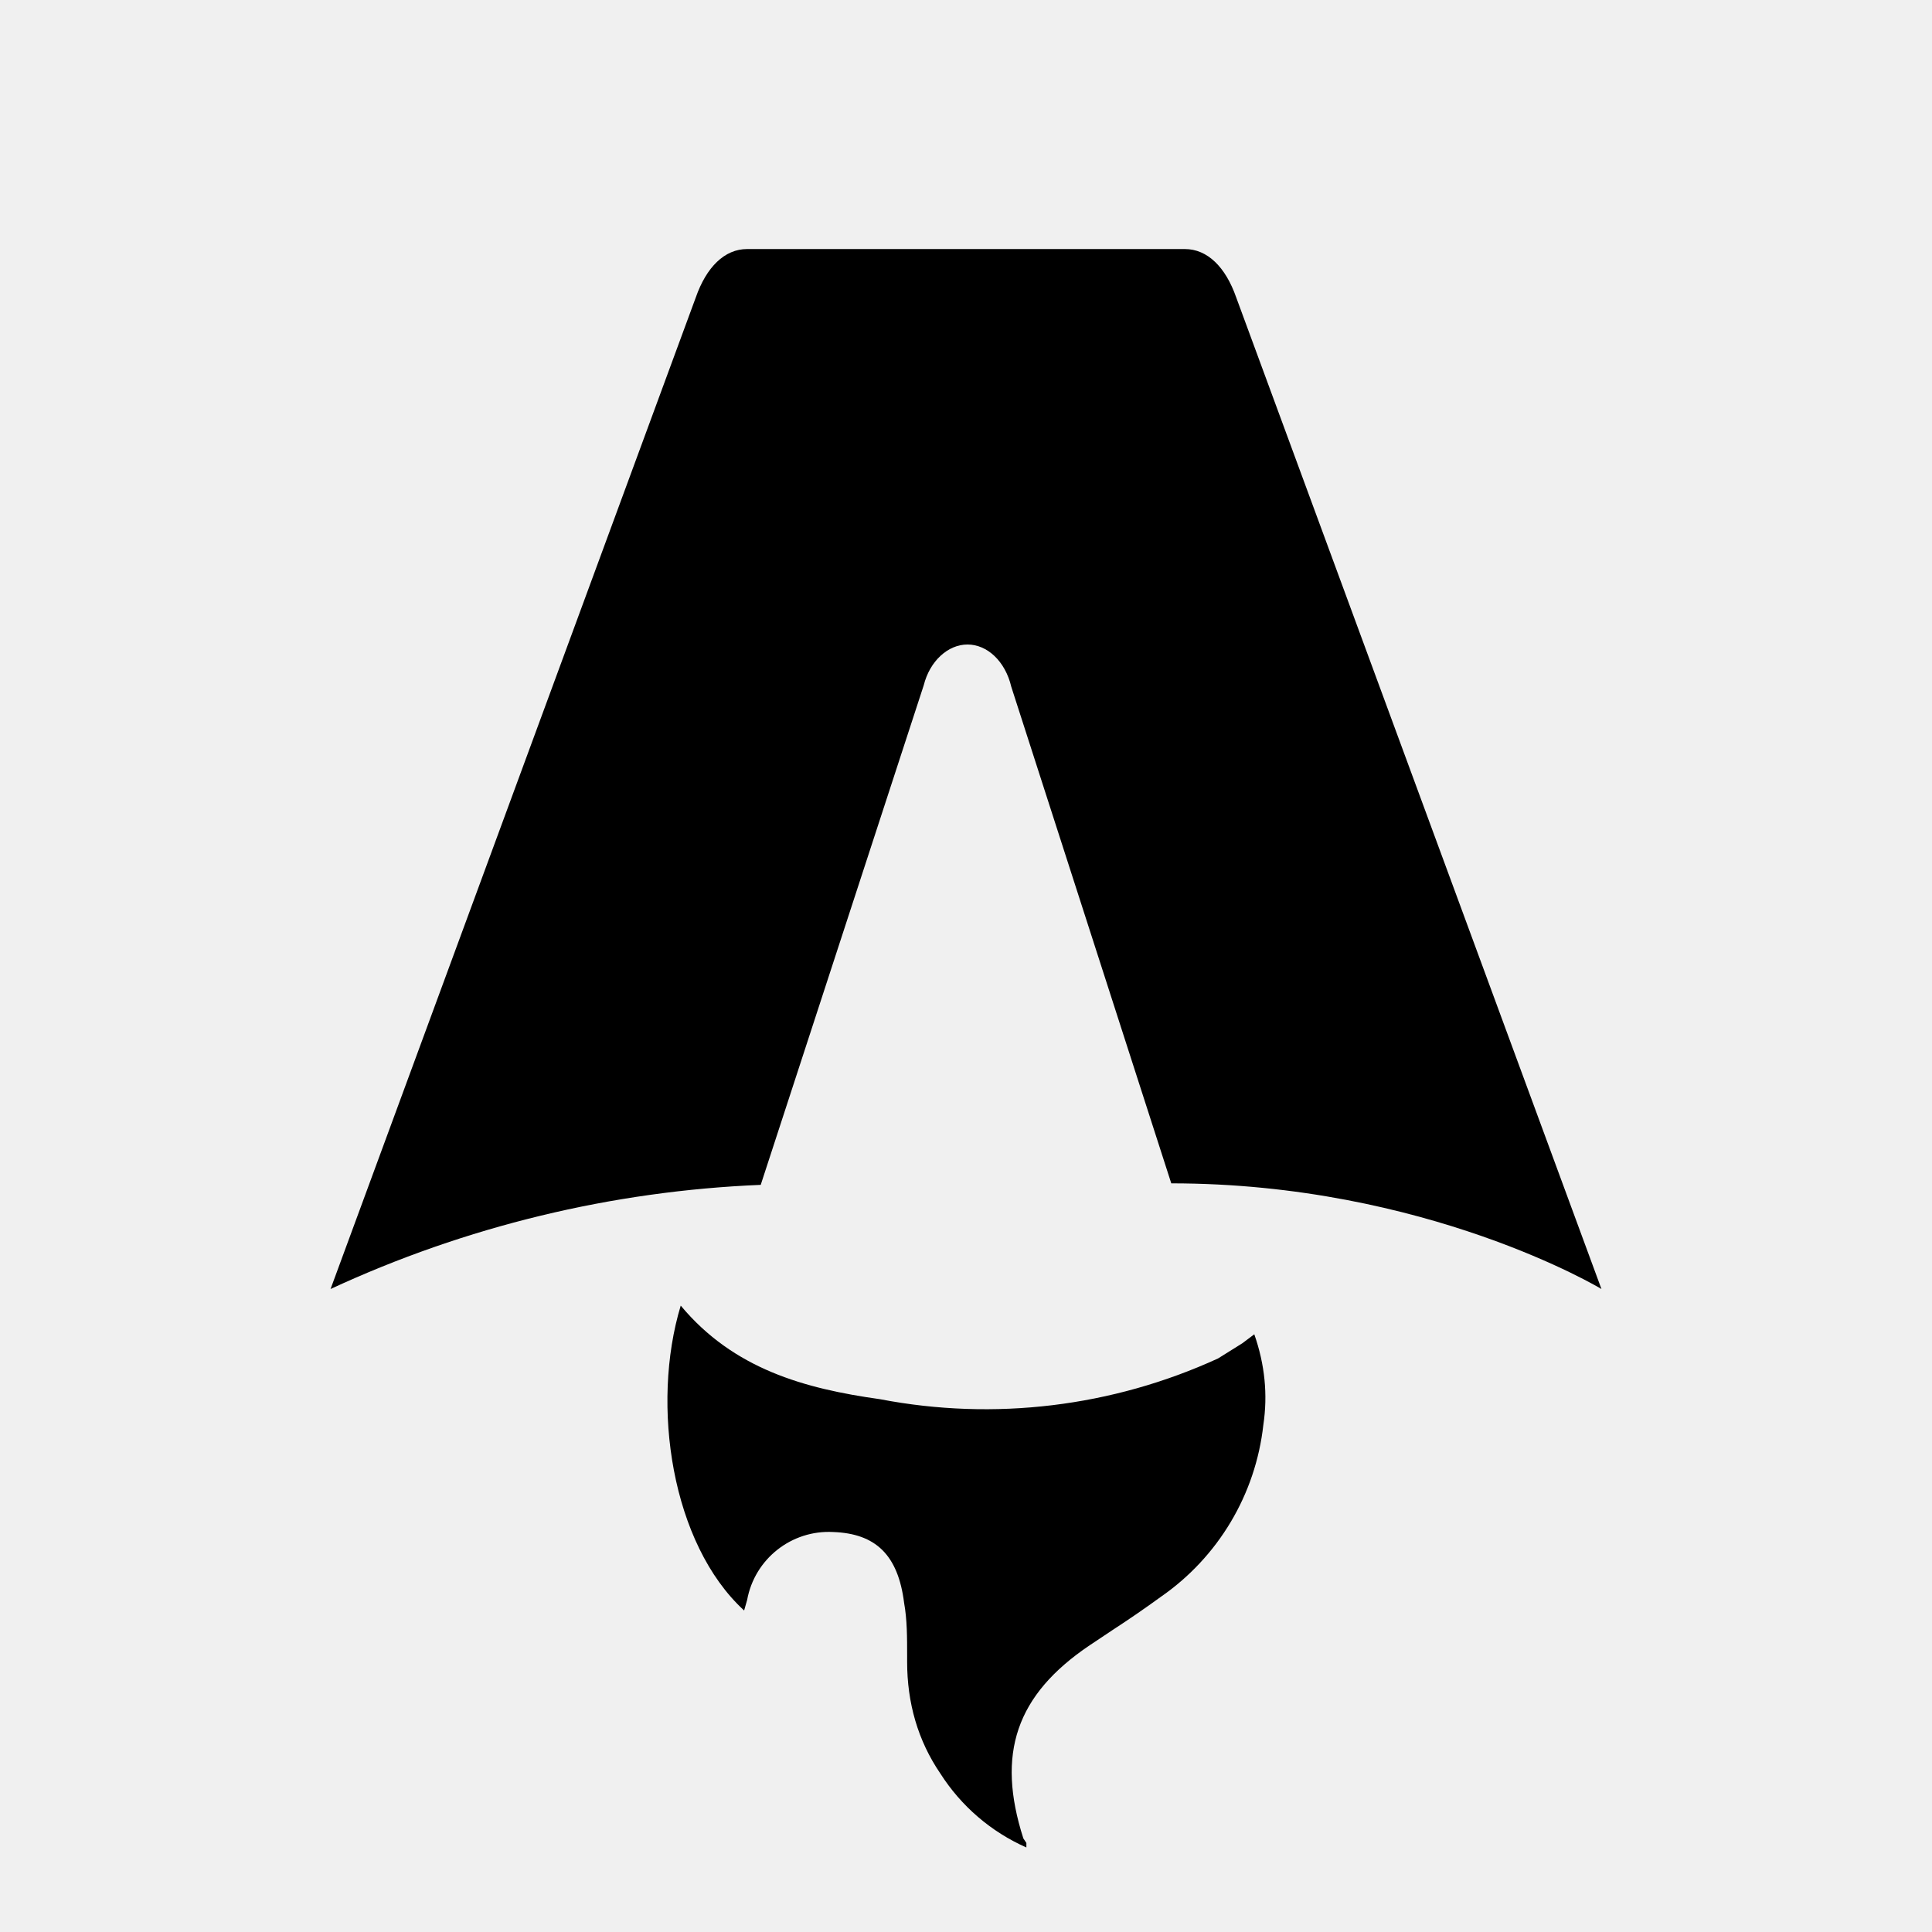
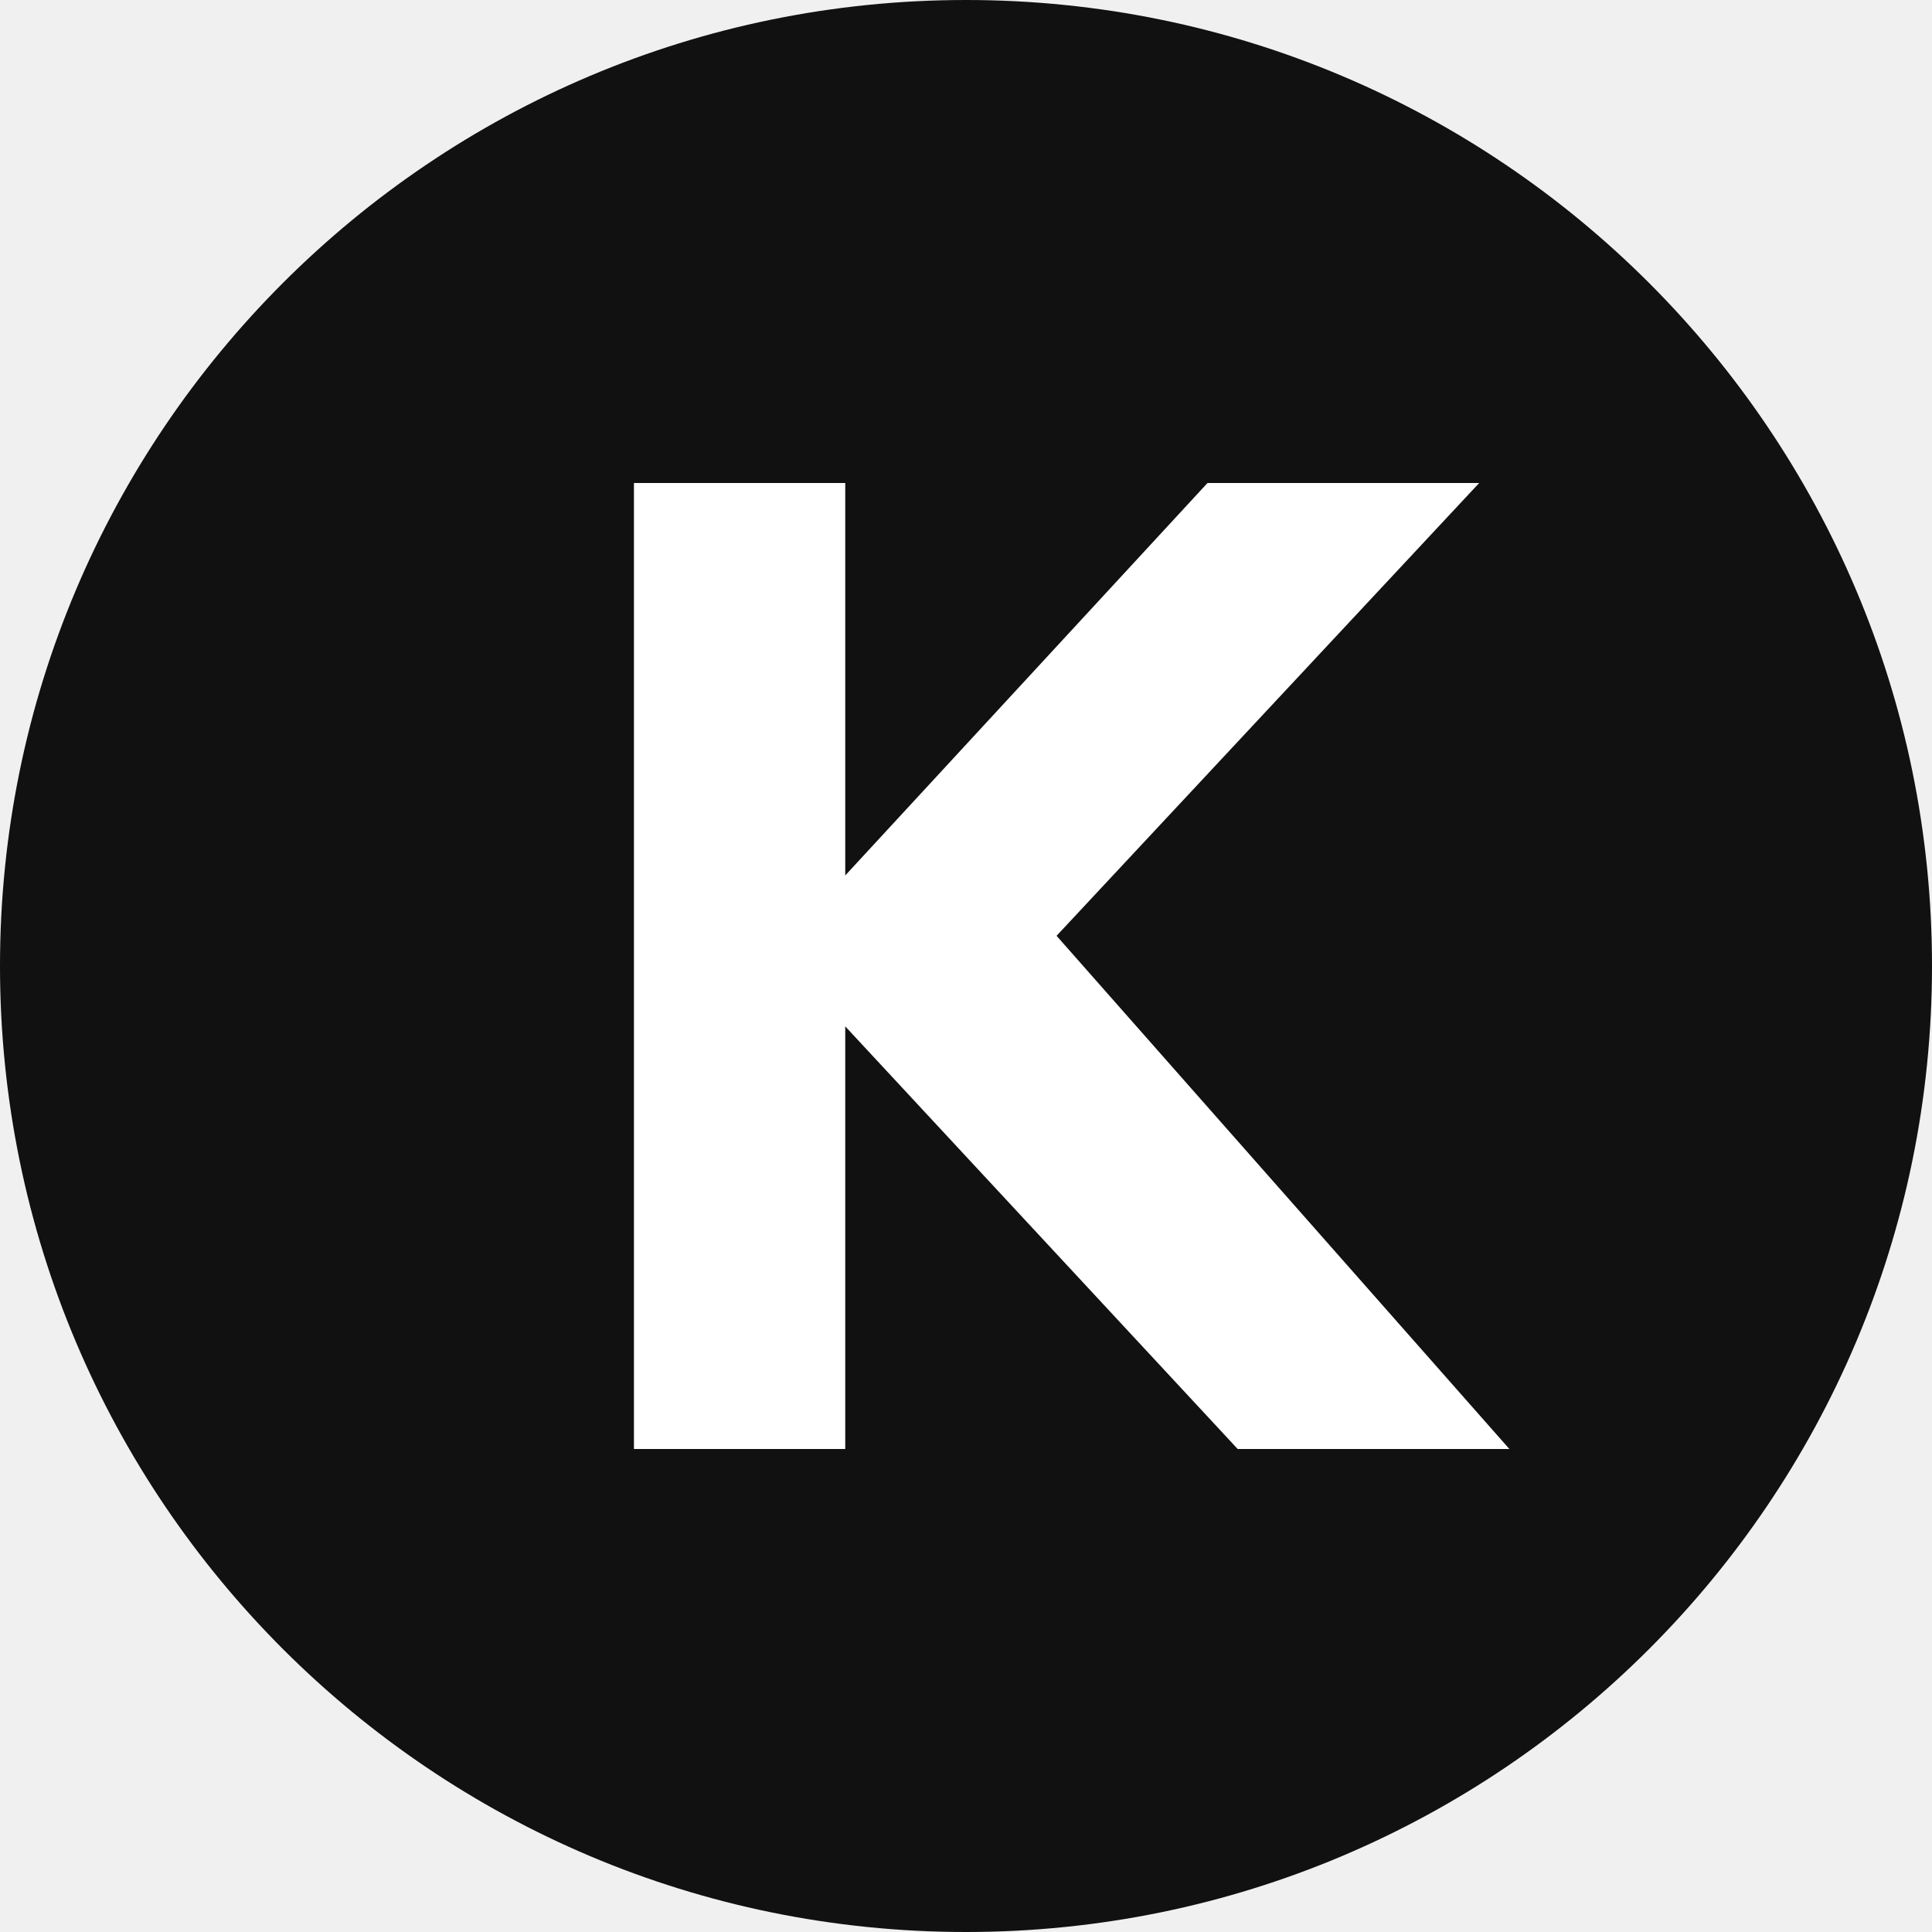
- <svg xmlns="http://www.w3.org/2000/svg" fill="none" viewBox="0 0 128 128">
-   <path d="M50.4 78.5a75.1 75.1 0 0 0-28.5 6.9l24.2-65.7c.7-2 1.9-3.2 3.4-3.2h29c1.5 0 2.7 1.2 3.4 3.2l24.2 65.7s-11.6-7-28.5-7L67 45.5c-.4-1.7-1.6-2.8-2.9-2.8-1.3 0-2.5 1.1-2.9 2.7L50.4 78.5Zm-1.1 28.2Zm-4.2-20.2c-2 6.6-.6 15.8 4.2 20.2a17.5 17.5 0 0 1 .2-.7 5.5 5.5 0 0 1 5.7-4.5c2.8.1 4.3 1.5 4.7 4.7.2 1.1.2 2.3.2 3.5v.4c0 2.7.7 5.2 2.2 7.4a13 13 0 0 0 5.7 4.9v-.3l-.2-.3c-1.8-5.6-.5-9.5 4.4-12.8l1.5-1a73 73 0 0 0 3.2-2.2 16 16 0 0 0 6.8-11.4c.3-2 .1-4-.6-6l-.8.6-1.6 1a37 37 0 0 1-22.4 2.7c-5-.7-9.7-2-13.2-6.2Z" />
-   <style>
-         path { fill: #000; }
-         @media (prefers-color-scheme: dark) {
-             path { fill: #FFF; }
-         }
-     </style>
+ <svg xmlns="http://www.w3.org/2000/svg" viewBox="0 0 64 64">
+   <rect width="64" height="64" rx="32" fill="#111" />
+   <path fill="#fff" d="M21 16h7v13l12-13h9L35 31l15 17h-9L28 34v14h-7V16Z" />
</svg>
